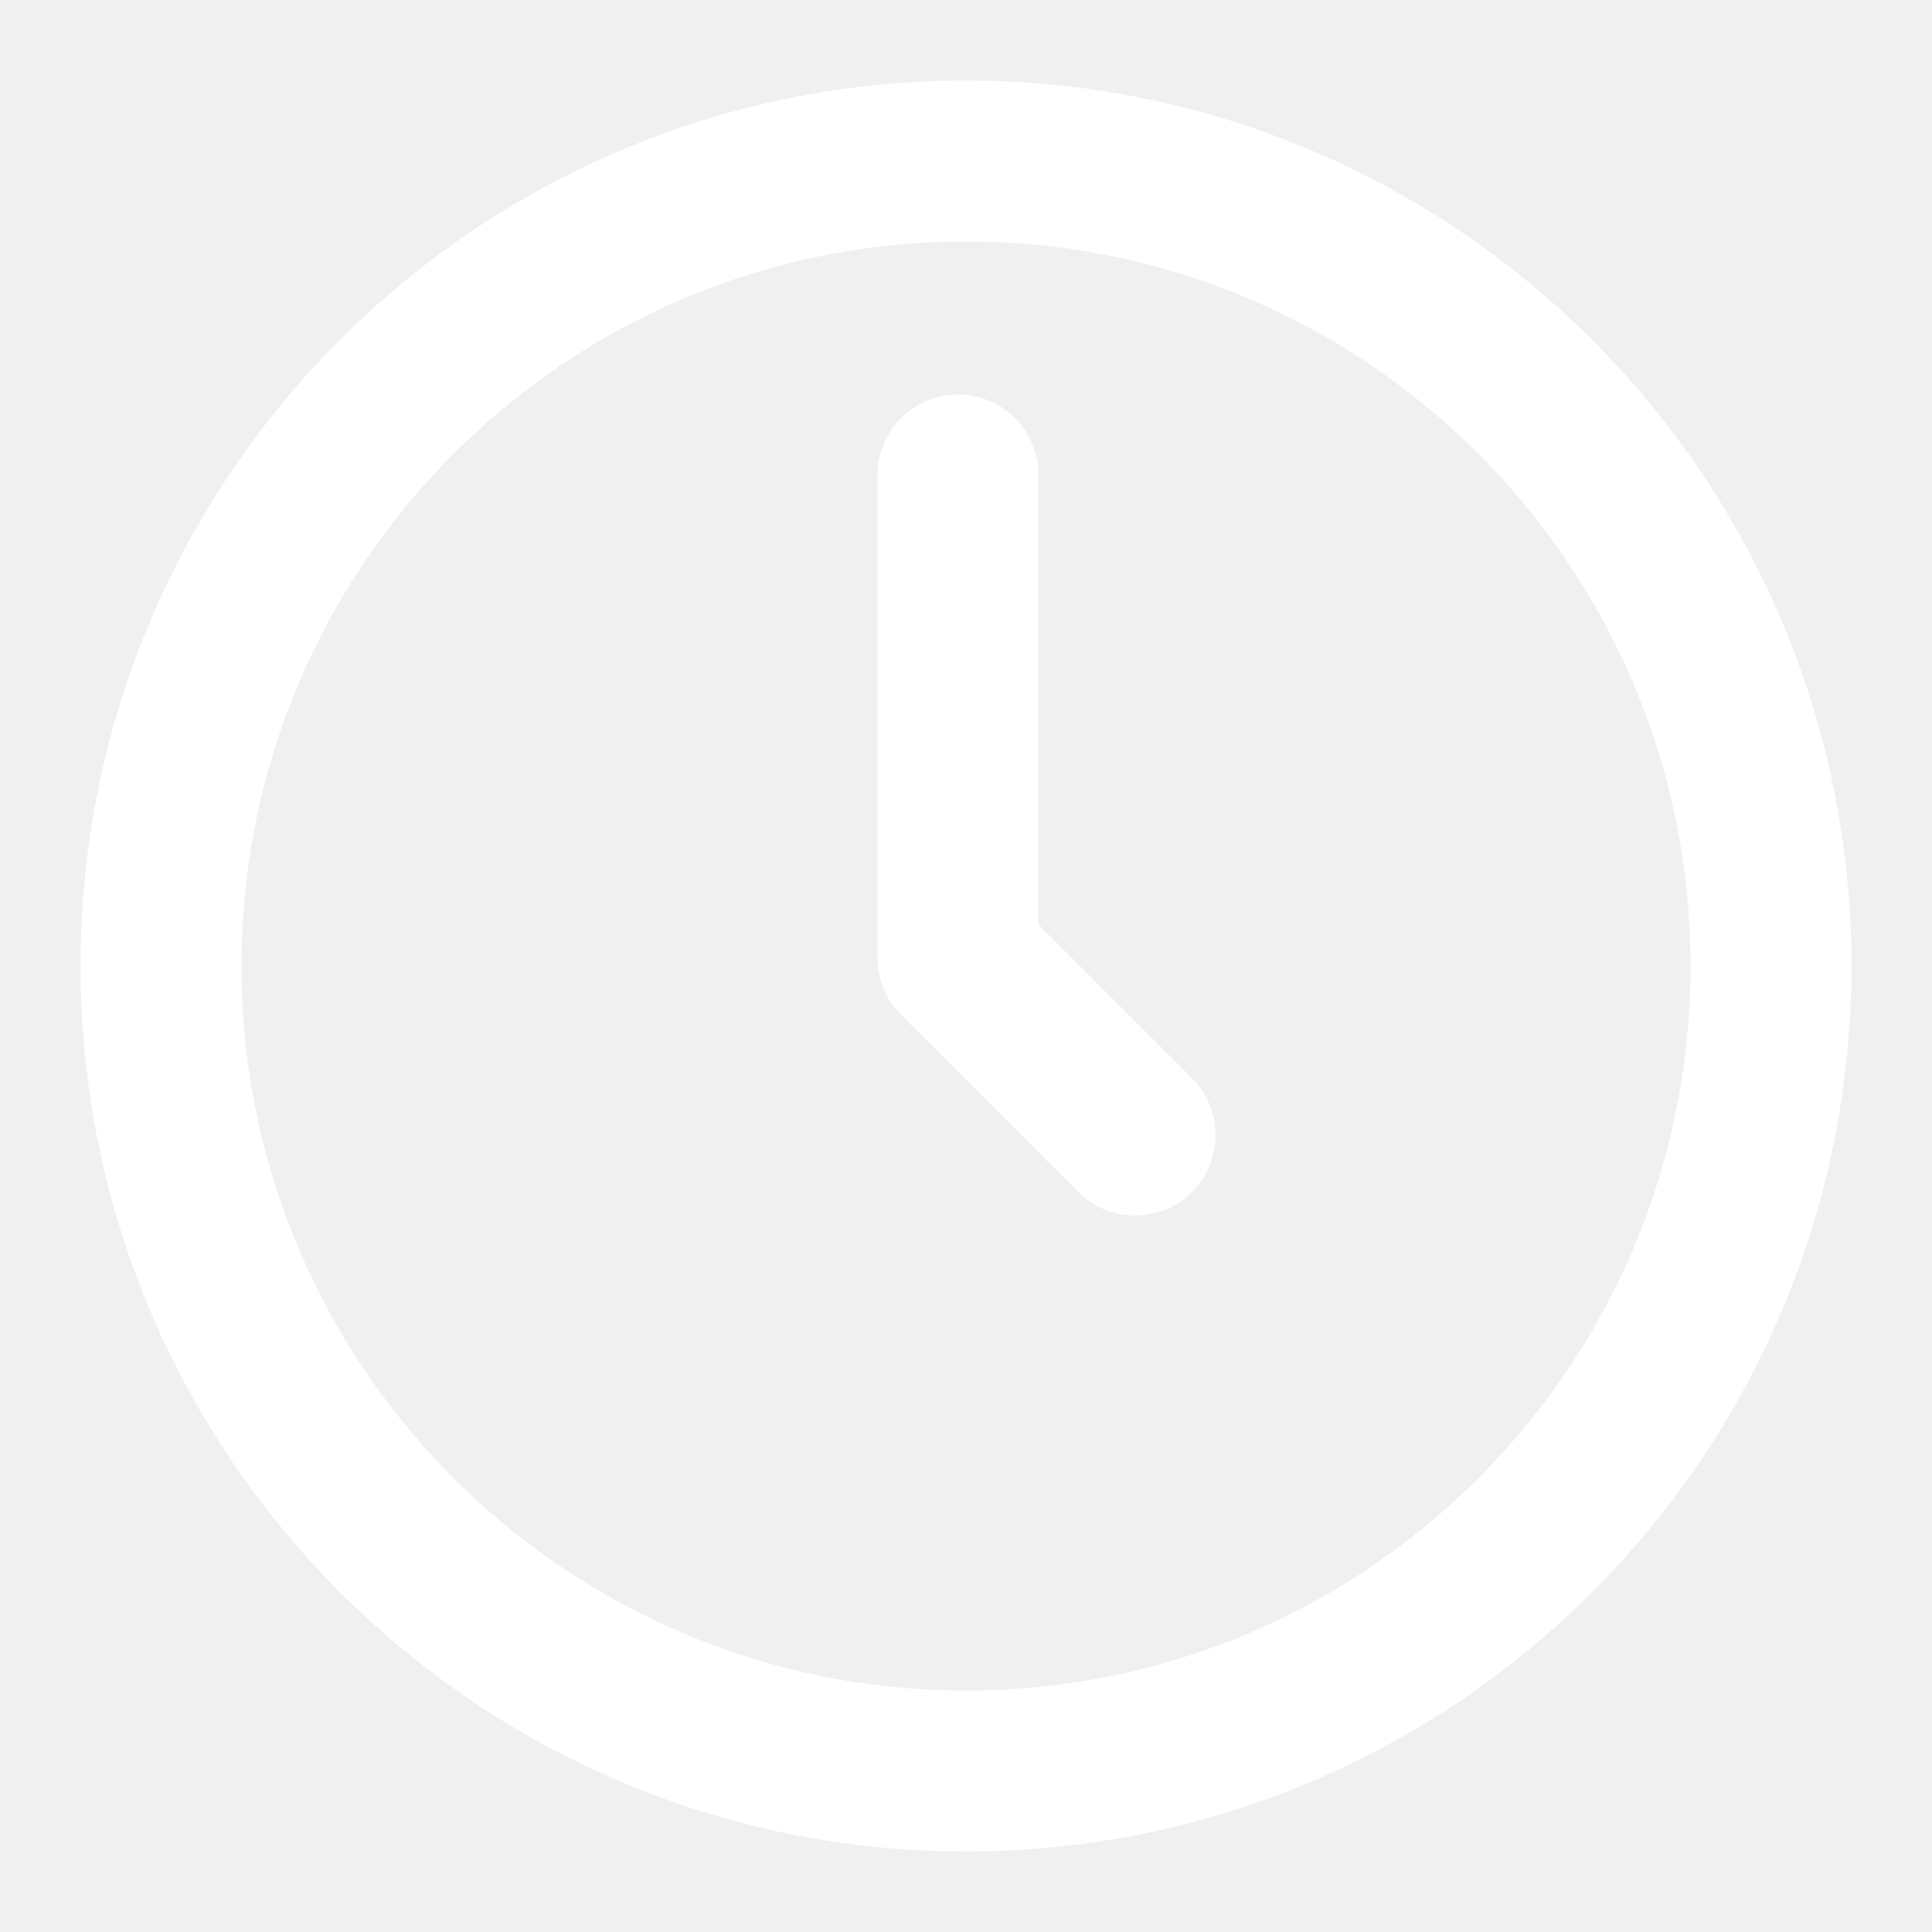
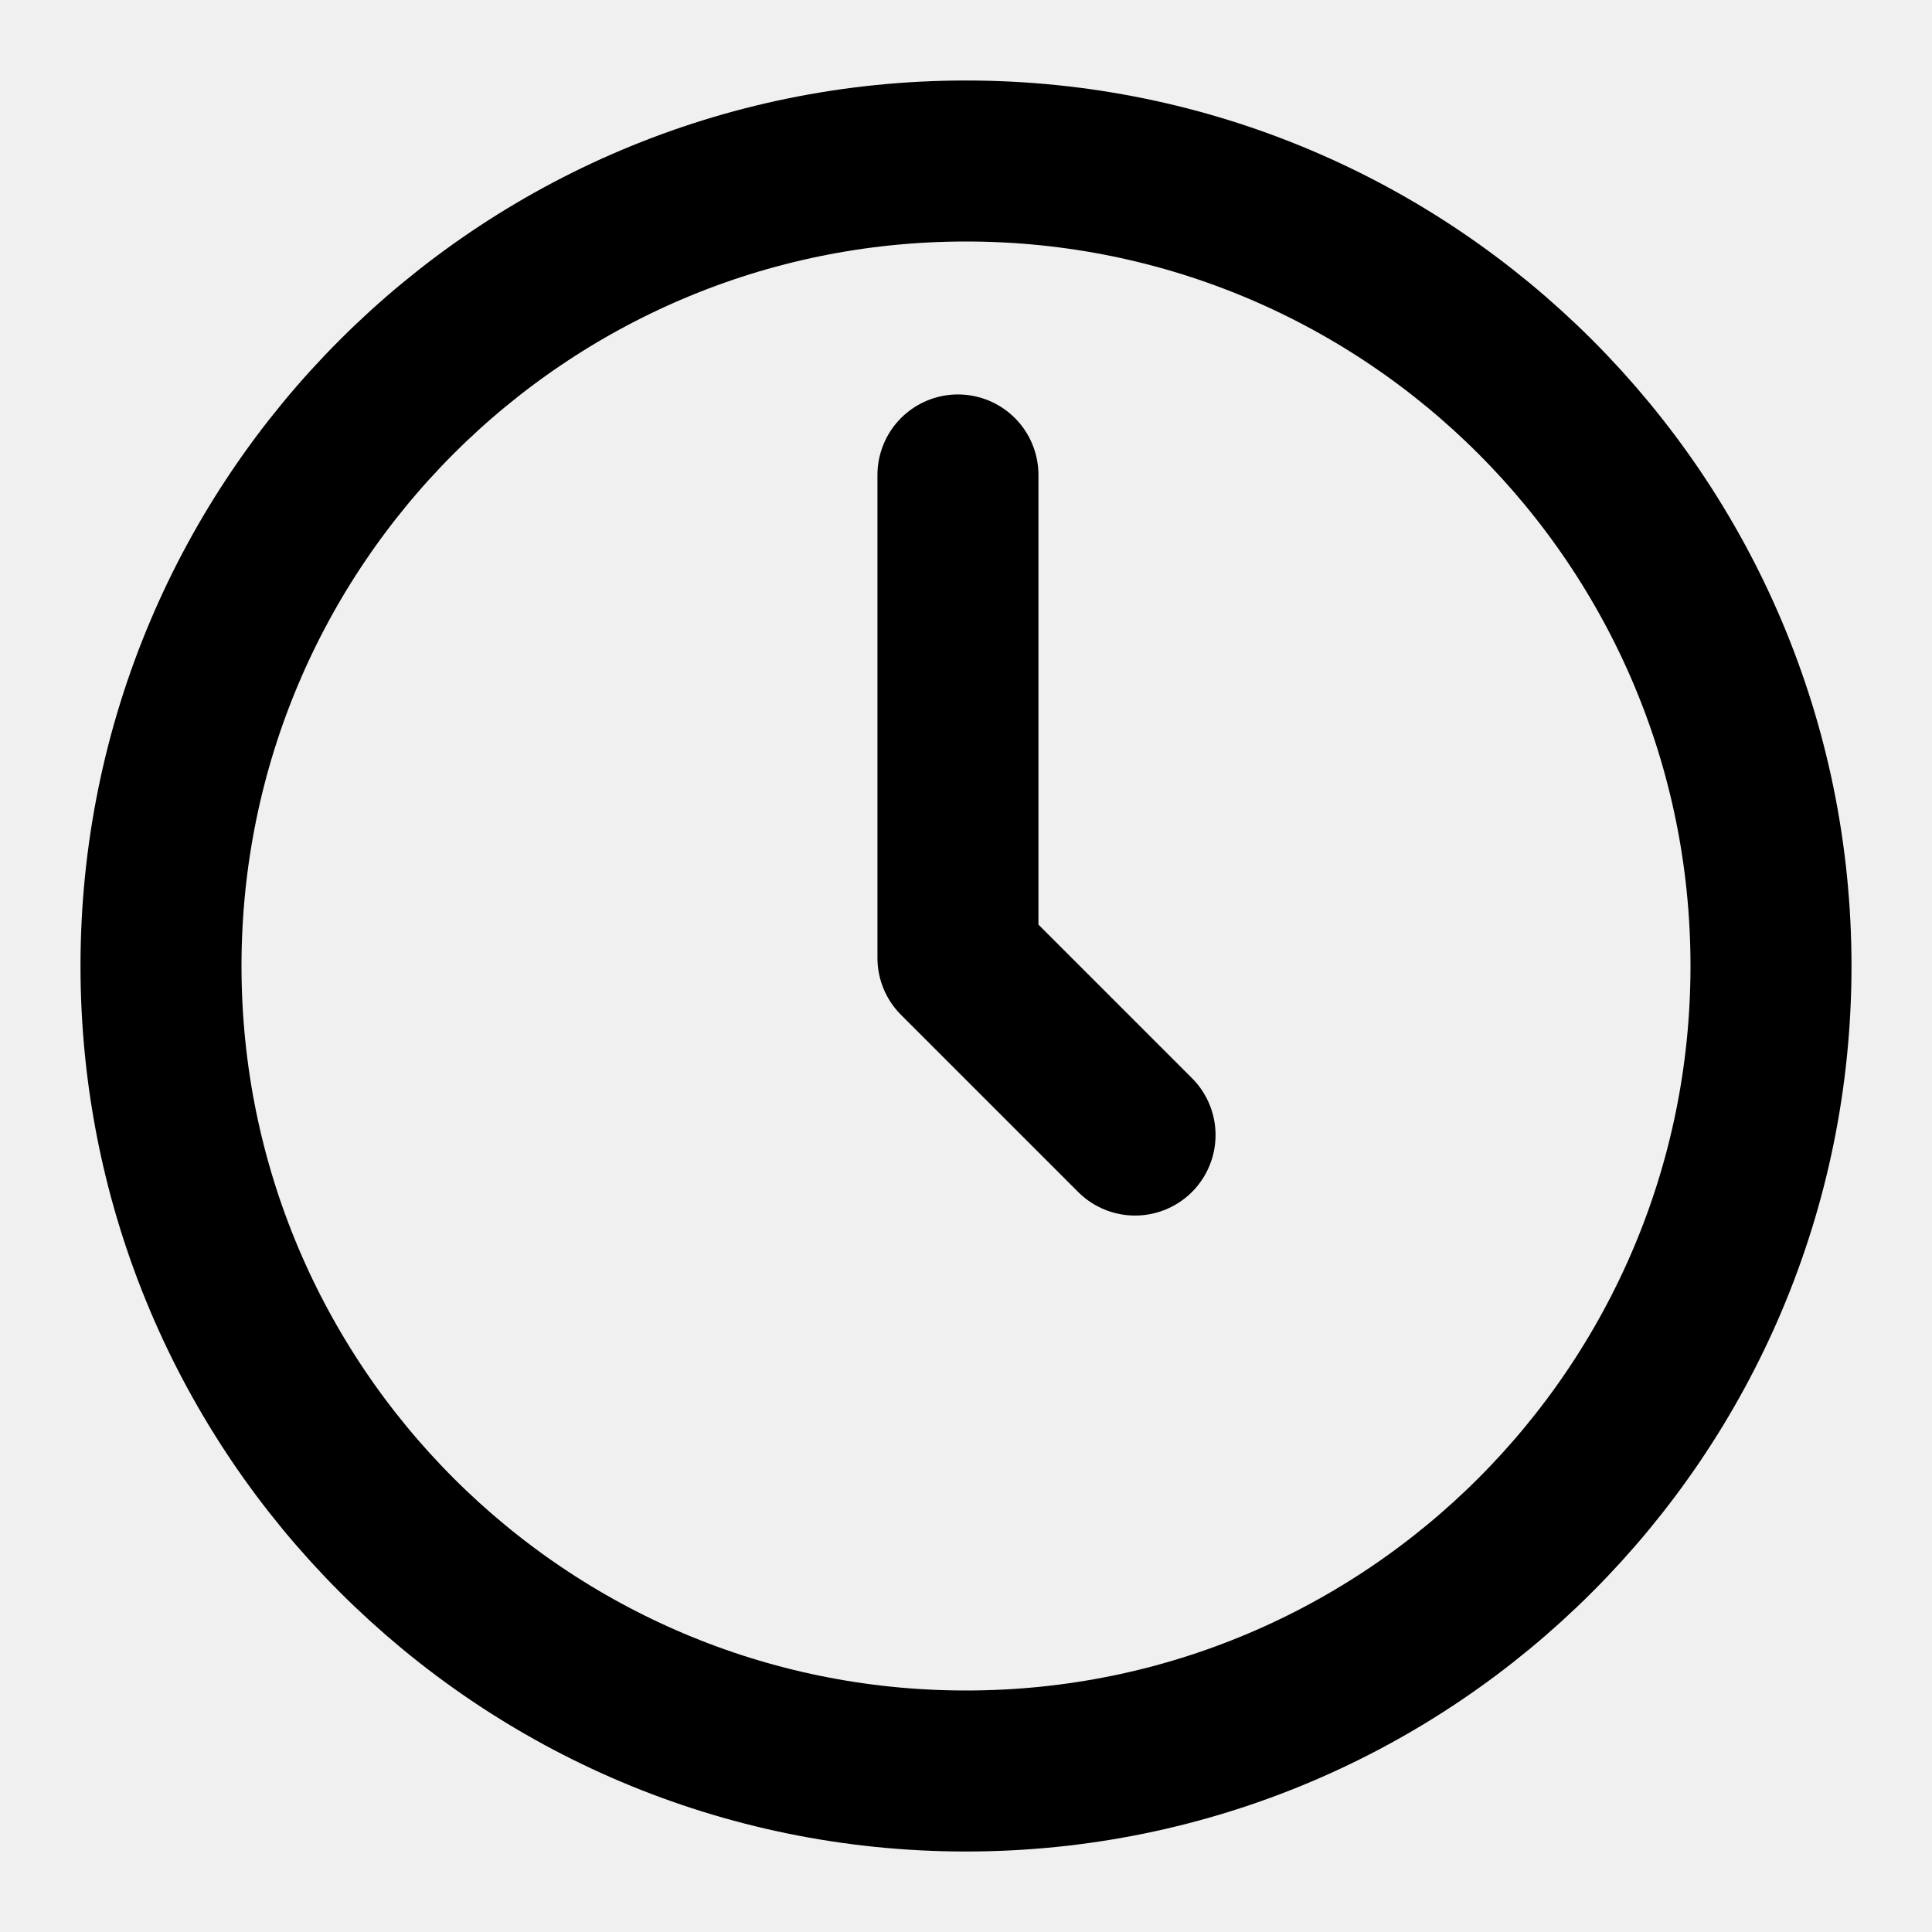
- <svg xmlns="http://www.w3.org/2000/svg" width="800px" height="800px" viewBox="0 0 24 24" fill="#ffffff">
-   <g id="SVGRepo_bgCarrier" stroke-width="0" />
-   <g id="SVGRepo_tracerCarrier" stroke-linecap="round" stroke-linejoin="round" />
-   <g id="SVGRepo_iconCarrier">
-     <g id="Complete">
-       <g id="Clock">
-         <g>
-           <polyline fill="none" points="11.9 5.9 11.9 11.9 12 12 14.1 14.1" stroke="#FFFFFF" stroke-linecap="round" stroke-linejoin="round" stroke-width="2" />
-           <circle cx="12" cy="12" data-name="Circle" fill="none" id="Circle-2" r="10" stroke="#FFFFFF" stroke-linecap="round" stroke-linejoin="round" stroke-width="2" />
-         </g>
+ <svg xmlns="http://www.w3.org/2000/svg" width="800px" height="800px" viewBox="0 0 24 24">
+   <g id="Complete">
+     <g id="Clock">
+       <g>
+         <polyline fill="none" points="11.9 5.9 11.9 11.9 12 12 14.1 14.1" stroke="#000000" stroke-linecap="round" stroke-linejoin="round" stroke-width="2" />
+         <circle cx="12" cy="12" data-name="Circle" fill="none" id="Circle-2" r="10" stroke="#000000" stroke-linecap="round" stroke-linejoin="round" stroke-width="2" />
      </g>
    </g>
  </g>
</svg>
